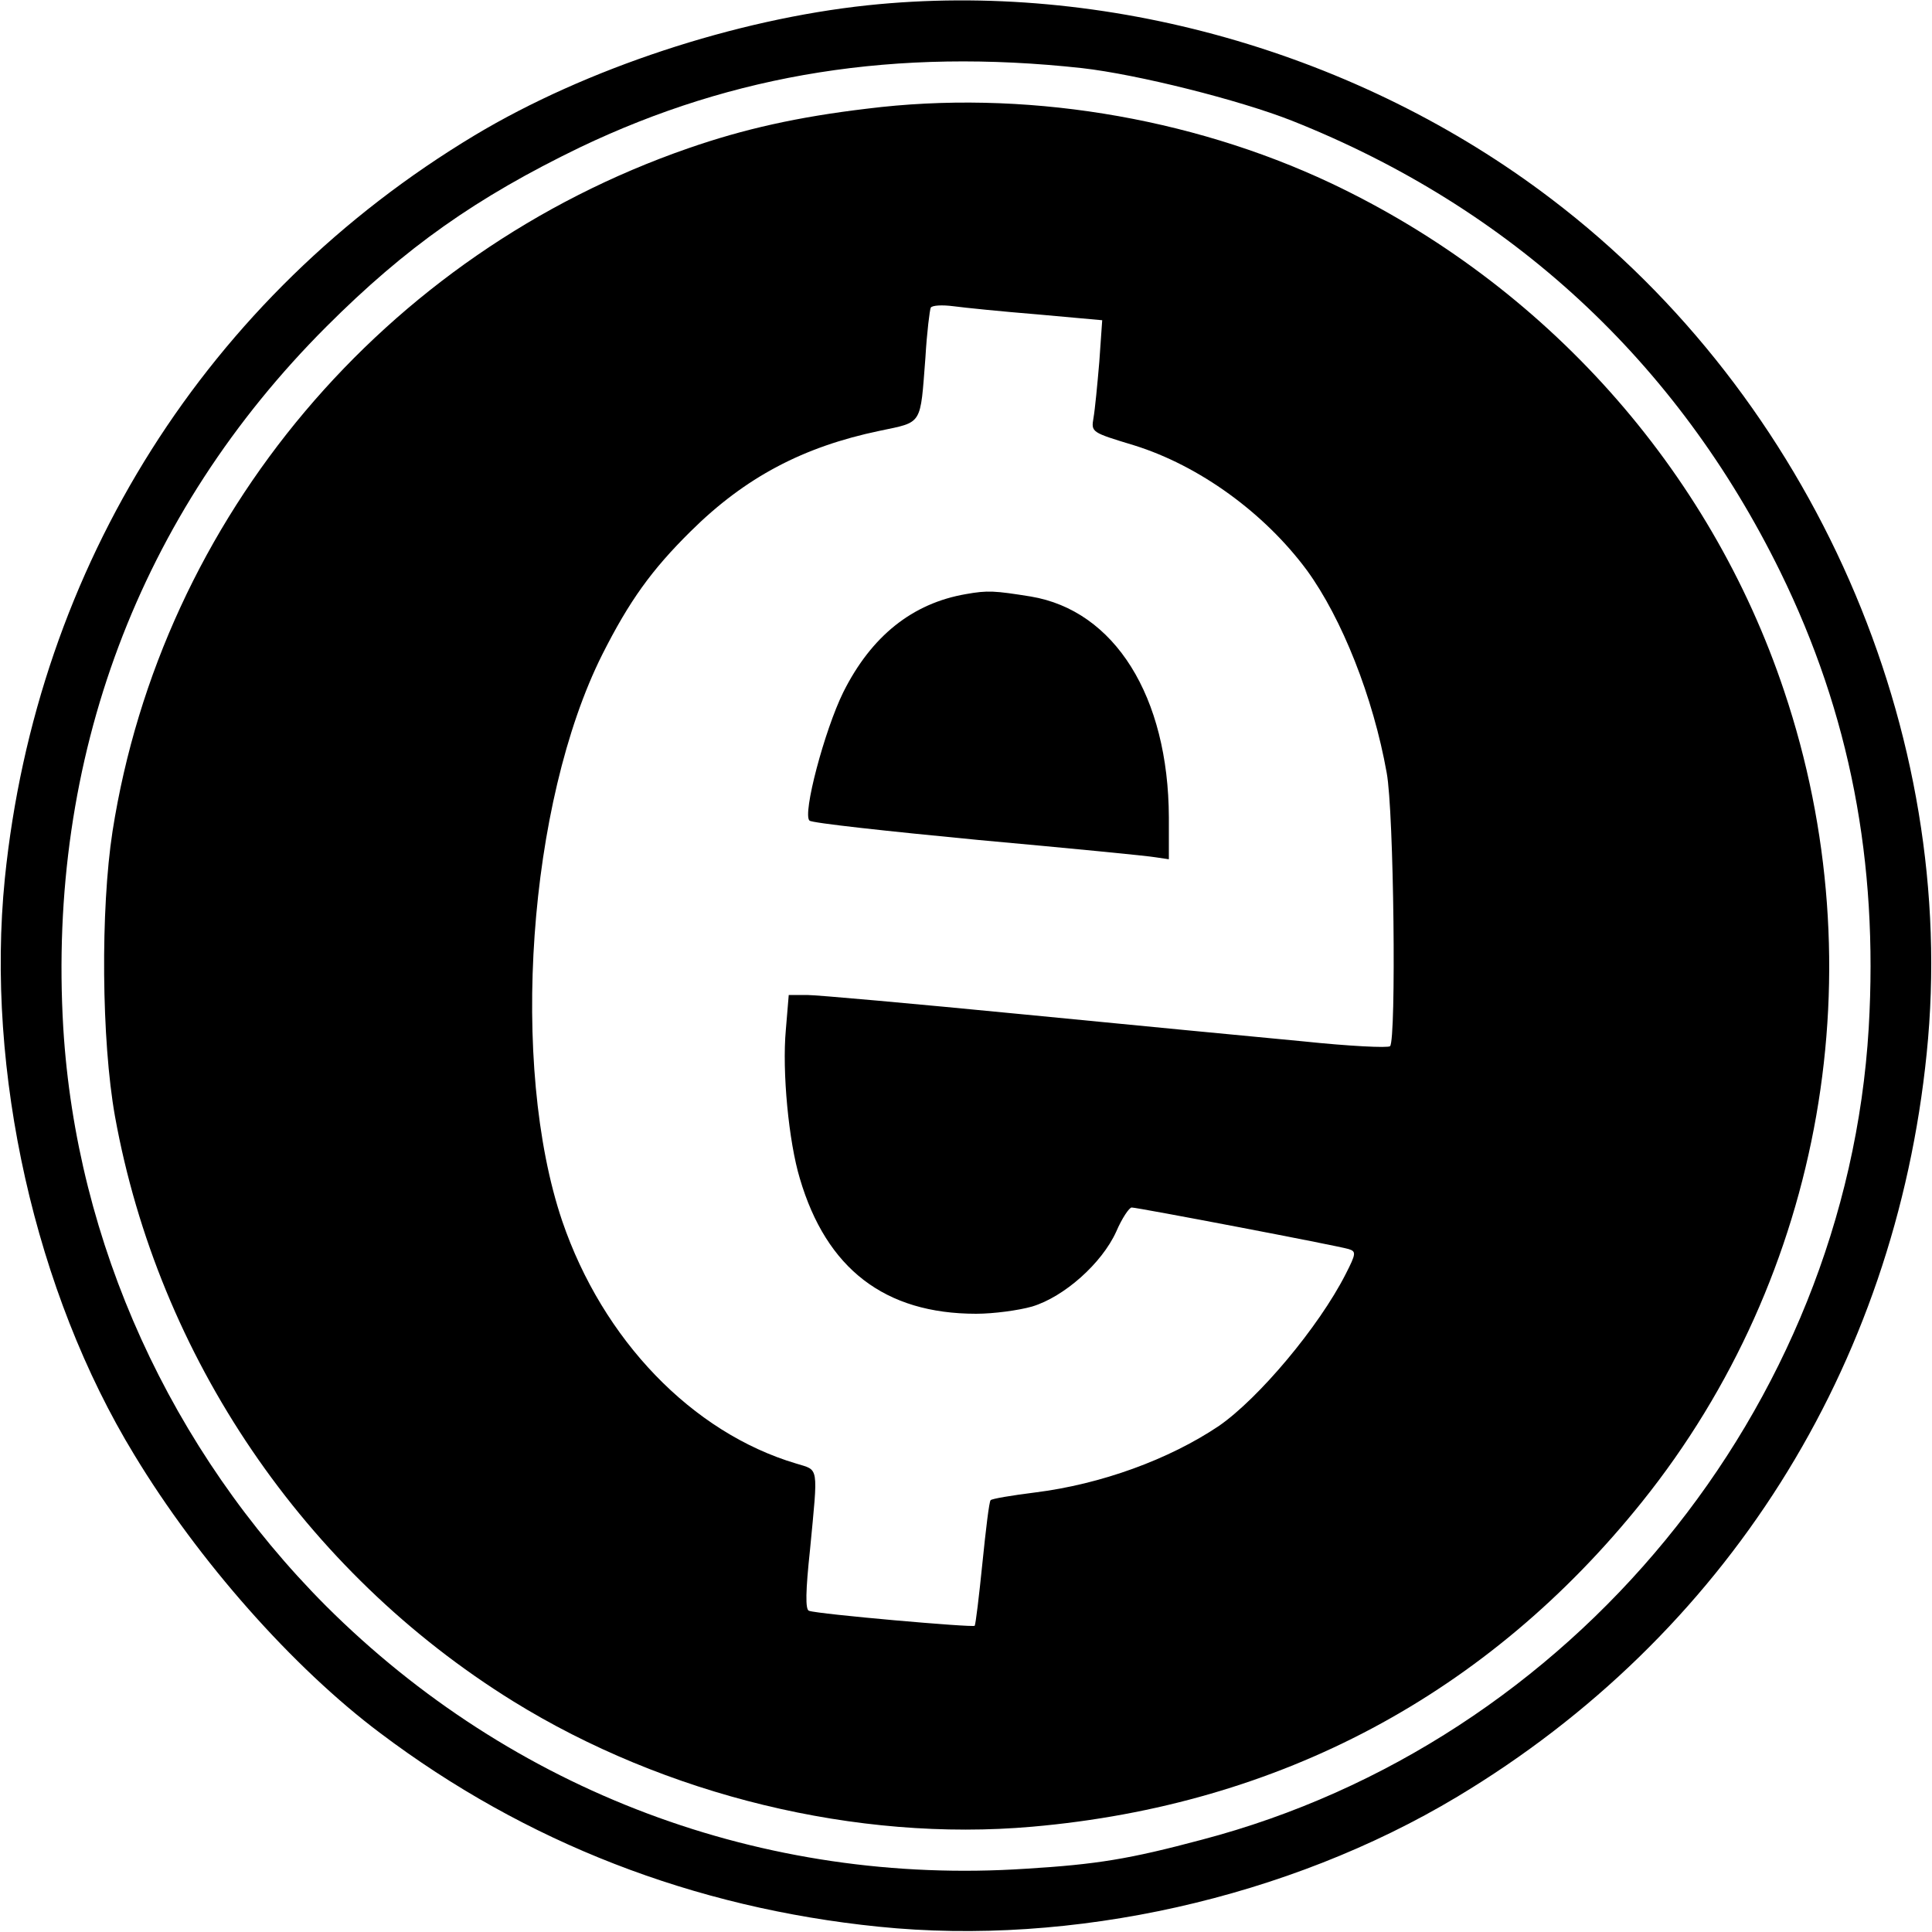
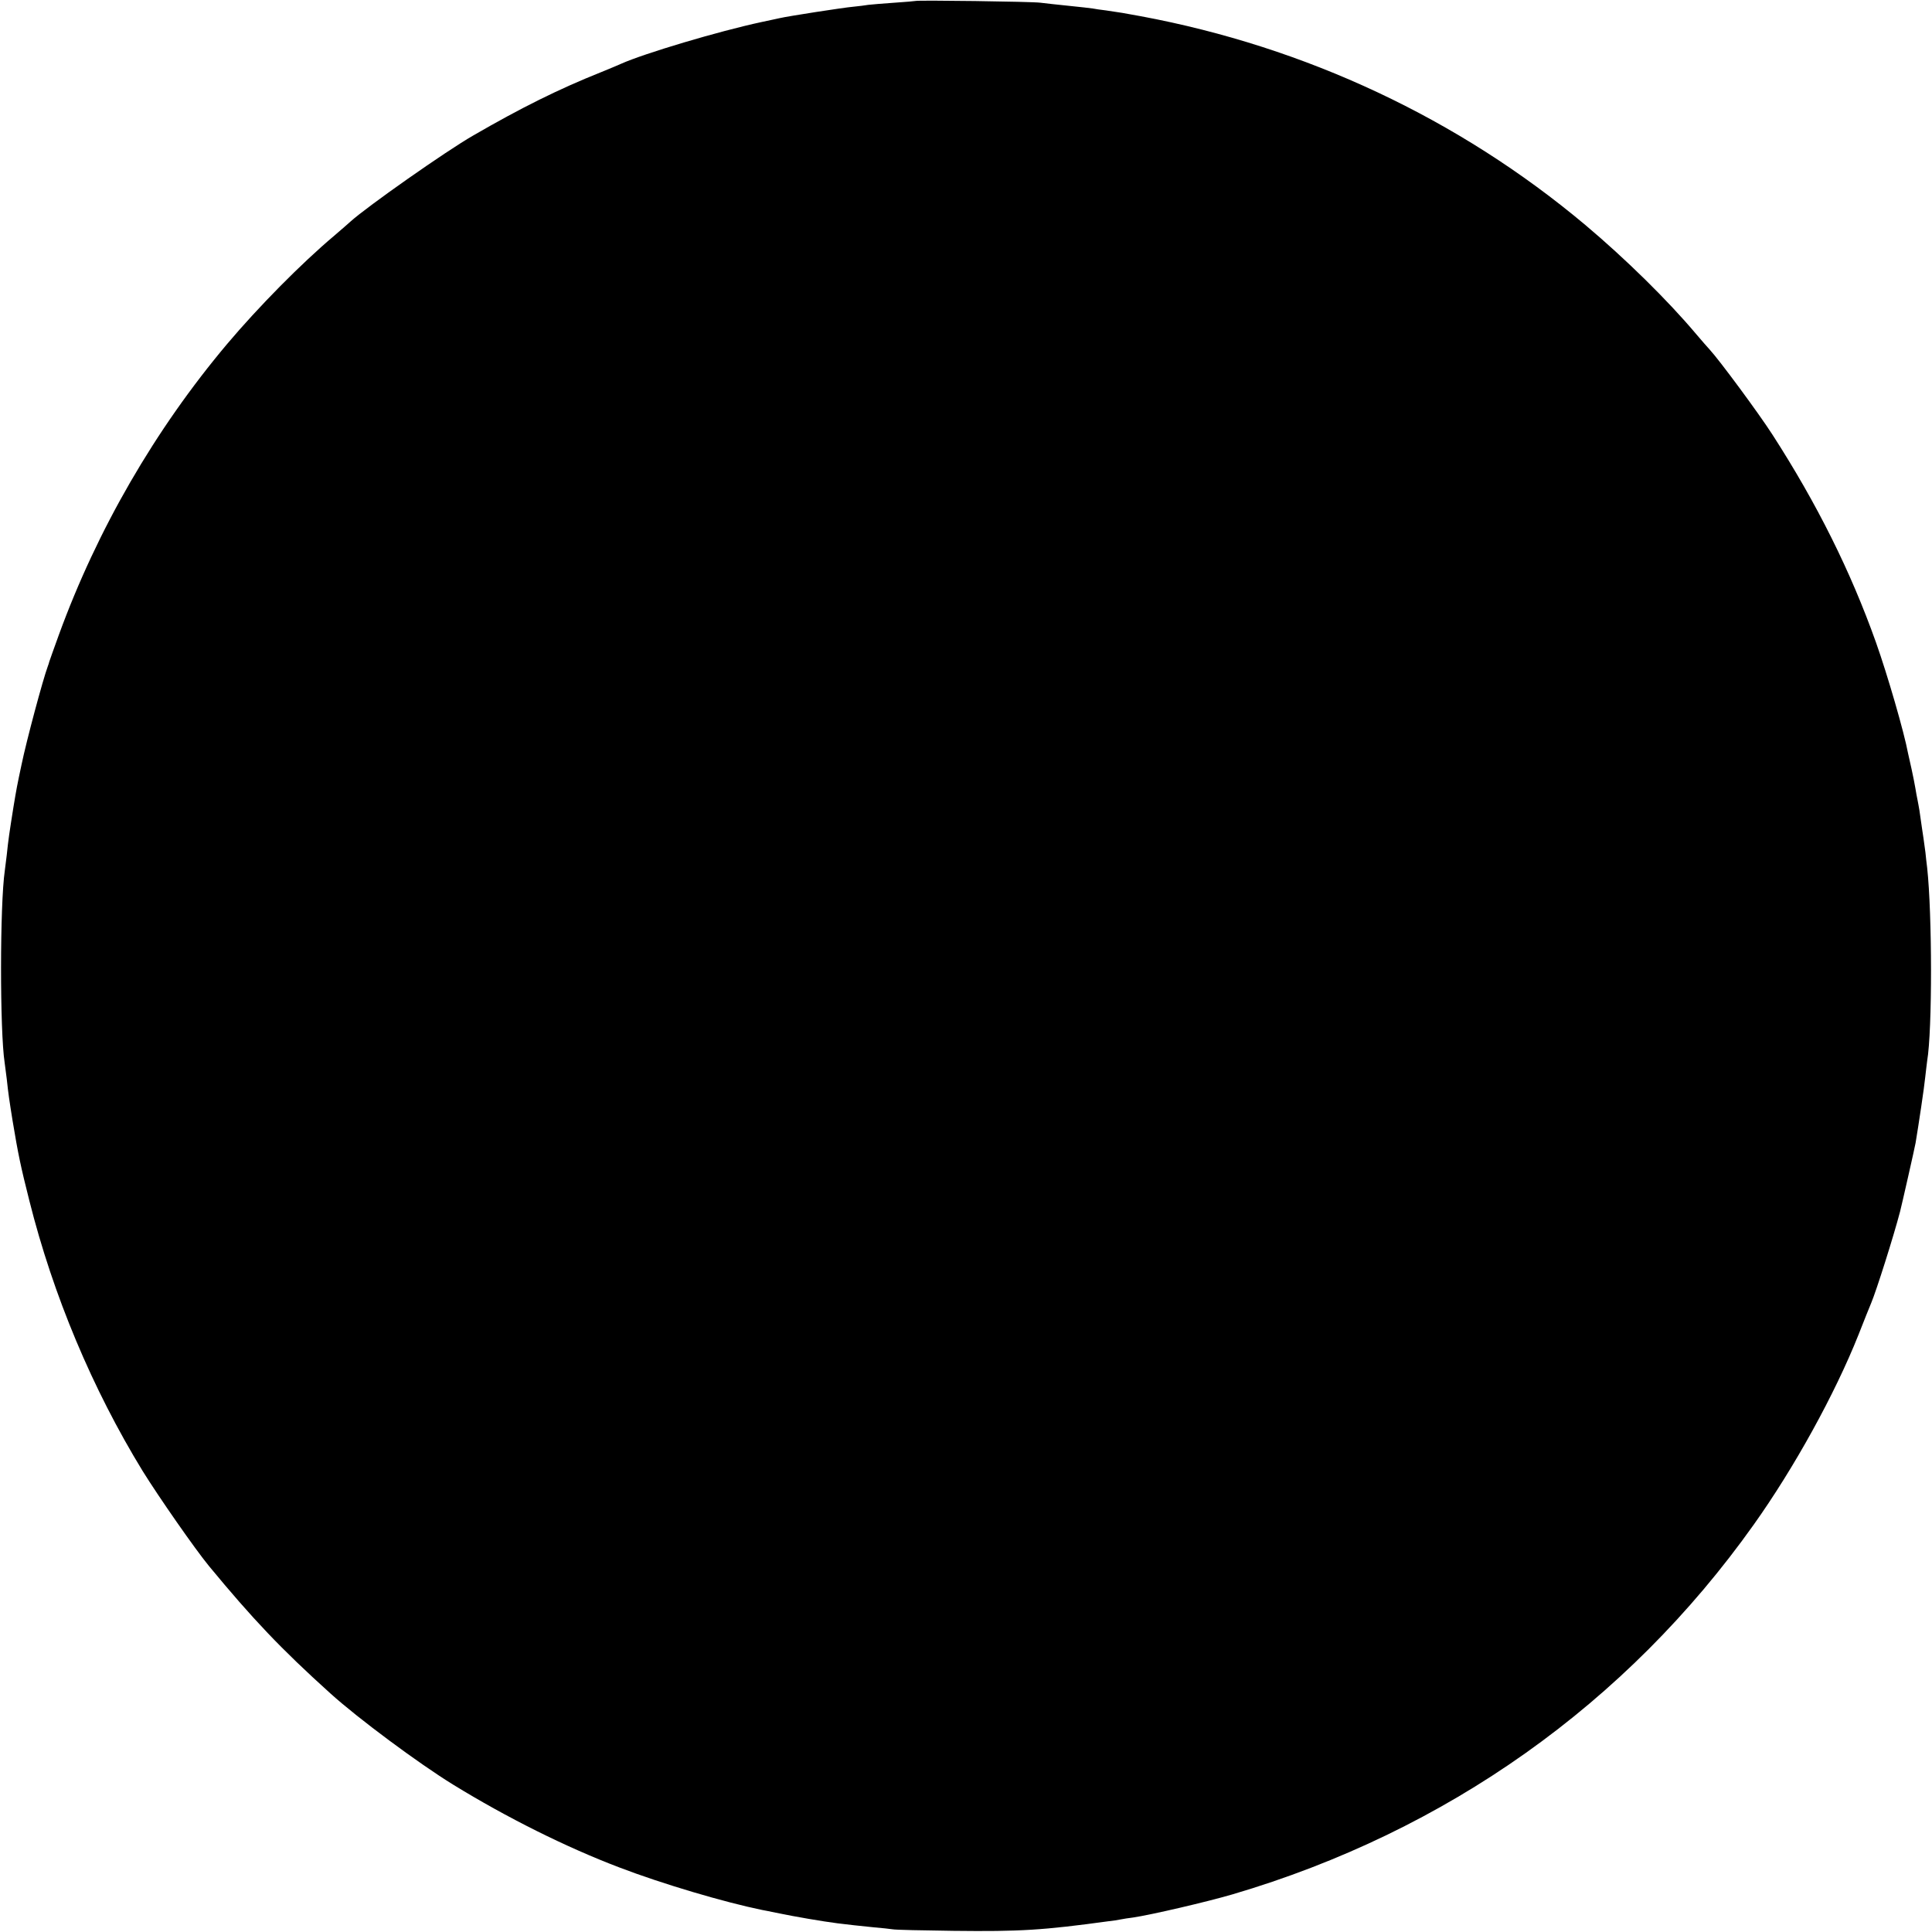
- <svg xmlns="http://www.w3.org/2000/svg" version="1.0" width="400pt" height="400pt" viewBox="0 0 400 400" preserveAspectRatio="xMidYMid meet">
-   <g transform="translate(0,400) scale(0.1,-0.1)" fill="#000000" stroke="none">
-     <path d="M1796 3989 c-273 -29 -583 -131 -813 -269 -554 -333 -907 -891 -973 -1539 -40 -399 63 -857 268 -1193 133 -220 329 -441 509 -576 301 -227 649 -362 1032 -401 400 -41 848 59 1198 269 555 333 906 888 972 1539 68 664 -236 1358 -777 1769 -399 304 -924 453 -1416 401z m444 -130 c115 -13 326 -66 435 -109 453 -180 797 -498 1011 -934 144 -294 203 -600 183 -944 -47 -788 -615 -1480 -1381 -1681 -150 -40 -217 -51 -364 -60 -544 -36 -1064 160 -1449 544 -322 323 -517 752 -544 1197 -33 559 157 1064 545 1452 164 164 310 267 525 371 320 153 655 206 1039 164z" />
-     <path d="M1795 3775 c-143 -17 -255 -42 -370 -82 -629 -218 -1090 -764 -1192 -1414 -25 -162 -23 -433 5 -590 90 -498 392 -943 824 -1211 315 -195 712 -292 1075 -260 514 45 944 275 1263 673 376 469 487 1103 294 1678 -154 461 -495 842 -939 1052 -293 138 -641 194 -960 154z m354 -426 l133 -12 -6 -86 c-4 -47 -9 -99 -12 -116 -5 -30 -5 -30 84 -57 135 -42 270 -140 358 -259 72 -99 137 -262 165 -419 15 -80 20 -552 7 -566 -4 -4 -85 0 -180 10 -95 9 -357 34 -581 56 -225 22 -426 40 -446 40 l-38 0 -6 -72 c-8 -87 6 -232 29 -308 55 -187 176 -280 365 -280 36 0 88 7 116 15 66 20 144 89 174 155 12 28 27 50 32 50 12 0 426 -79 449 -86 16 -5 16 -9 -6 -52 -56 -110 -180 -257 -262 -314 -104 -70 -245 -121 -381 -138 -48 -6 -90 -13 -92 -16 -3 -2 -10 -61 -17 -130 -7 -69 -14 -127 -16 -130 -4 -4 -324 24 -343 31 -8 2 -7 42 2 126 17 178 19 164 -29 179 -215 64 -400 256 -484 502 -109 322 -71 866 83 1173 56 111 102 175 183 255 113 112 233 175 391 208 90 19 84 10 95 152 3 52 9 99 11 103 3 5 24 6 47 3 22 -3 101 -11 175 -17z" />
-     <path d="M2000 2770 c-111 -19 -196 -87 -254 -203 -39 -79 -85 -253 -70 -266 5 -5 162 -22 349 -40 187 -17 352 -33 368 -36 l27 -4 0 87 c-1 250 -112 428 -286 457 -75 12 -89 13 -134 5z" />
+ <svg xmlns="http://www.w3.org/2000/svg" version="1.0" width="1000pt" height="1000pt" viewBox="0 0 1000 1000" preserveAspectRatio="xMidYMid meet">
+   <g transform="translate(0,1000) scale(0.1,-0.1)" fill="#000000" stroke="none">
+     <path d="M4738 9995 c-2 -1 -50 -5 -108 -9 -58 -4 -118 -9 -135 -11 -16 -3 -52 -7 -80 -10 -48 -4 -338 -49 -380 -59 -11 -2 -53 -12 -93 -20 -224 -48 -609 -163 -727 -216 -11 -5 -58 -25 -105 -44 -218 -87 -413 -184 -660 -327 -140 -80 -551 -369 -635 -445 -12 -11 -50 -44 -85 -74 -170 -143 -393 -369 -554 -560 -374 -444 -673 -962 -871 -1505 -26 -71 -48 -134 -50 -140 -1 -5 -5 -17 -8 -25 -24 -64 -110 -383 -136 -510 -22 -103 -26 -124 -41 -215 -21 -132 -27 -171 -35 -250 -3 -27 -8 -63 -10 -80 -26 -177 -26 -833 -1 -995 2 -14 7 -52 11 -85 8 -76 13 -109 30 -215 29 -175 42 -237 87 -415 123 -490 326 -974 587 -1400 82 -132 269 -401 342 -490 227 -275 374 -430 629 -660 145 -131 458 -363 635 -472 280 -172 585 -324 861 -429 225 -86 544 -180 739 -220 11 -2 43 -8 70 -14 101 -21 242 -45 320 -55 28 -3 66 -8 85 -10 19 -2 67 -7 105 -11 39 -3 81 -8 95 -10 14 -3 156 -6 315 -8 346 -4 462 3 805 50 20 2 47 6 60 9 13 3 42 7 65 10 94 14 382 81 515 120 1107 326 2039 987 2697 1913 210 295 420 676 542 982 29 74 59 149 66 165 27 64 116 345 150 475 9 35 75 326 80 354 16 96 45 289 50 341 4 33 8 71 10 84 27 160 26 760 0 999 -3 23 -7 59 -9 80 -3 22 -7 54 -10 73 -5 31 -8 54 -21 144 -3 17 -7 41 -10 55 -3 14 -8 41 -11 60 -3 19 -12 63 -19 96 -8 34 -16 73 -19 85 -20 108 -106 405 -166 574 -131 368 -305 717 -535 1074 -72 112 -276 388 -327 443 -7 7 -38 43 -68 78 -148 176 -367 391 -575 566 -654 549 -1446 921 -2300 1080 -22 4 -44 8 -50 9 -13 3 -66 12 -130 21 -27 3 -59 8 -69 10 -11 2 -67 8 -125 14 -58 6 -124 13 -146 16 -42 6 -641 14 -647 9z" />
  </g>
</svg>
